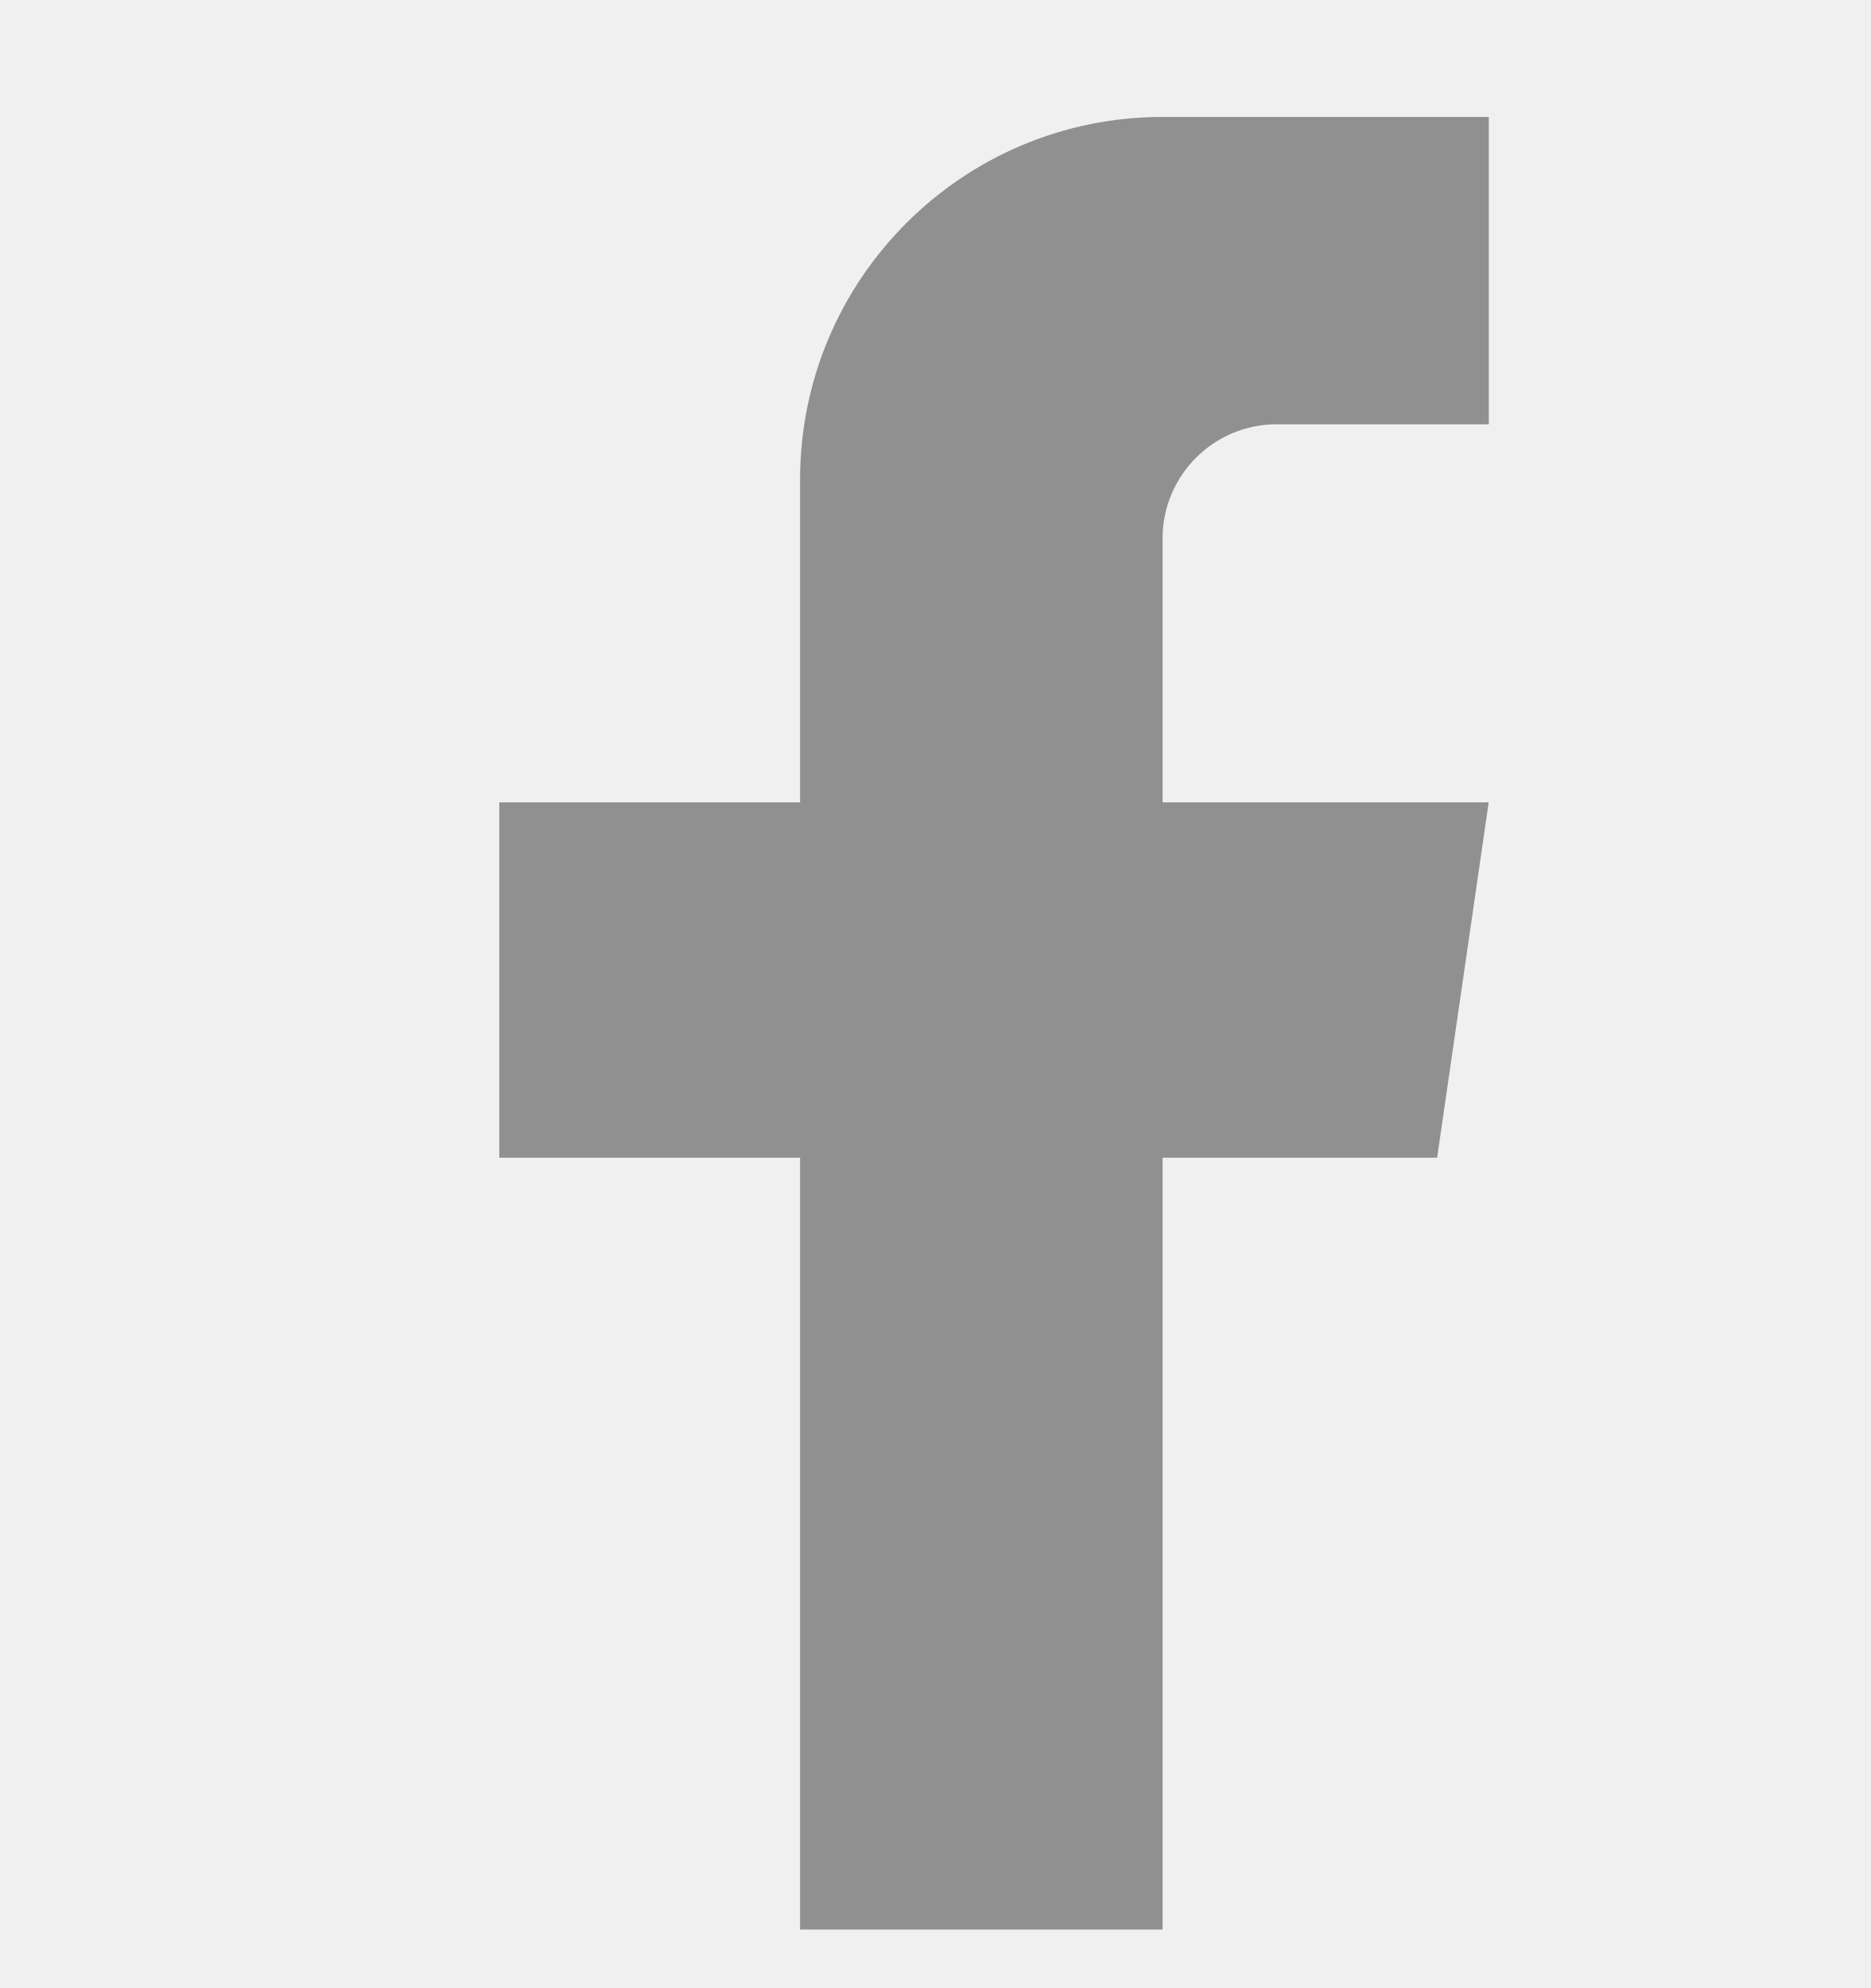
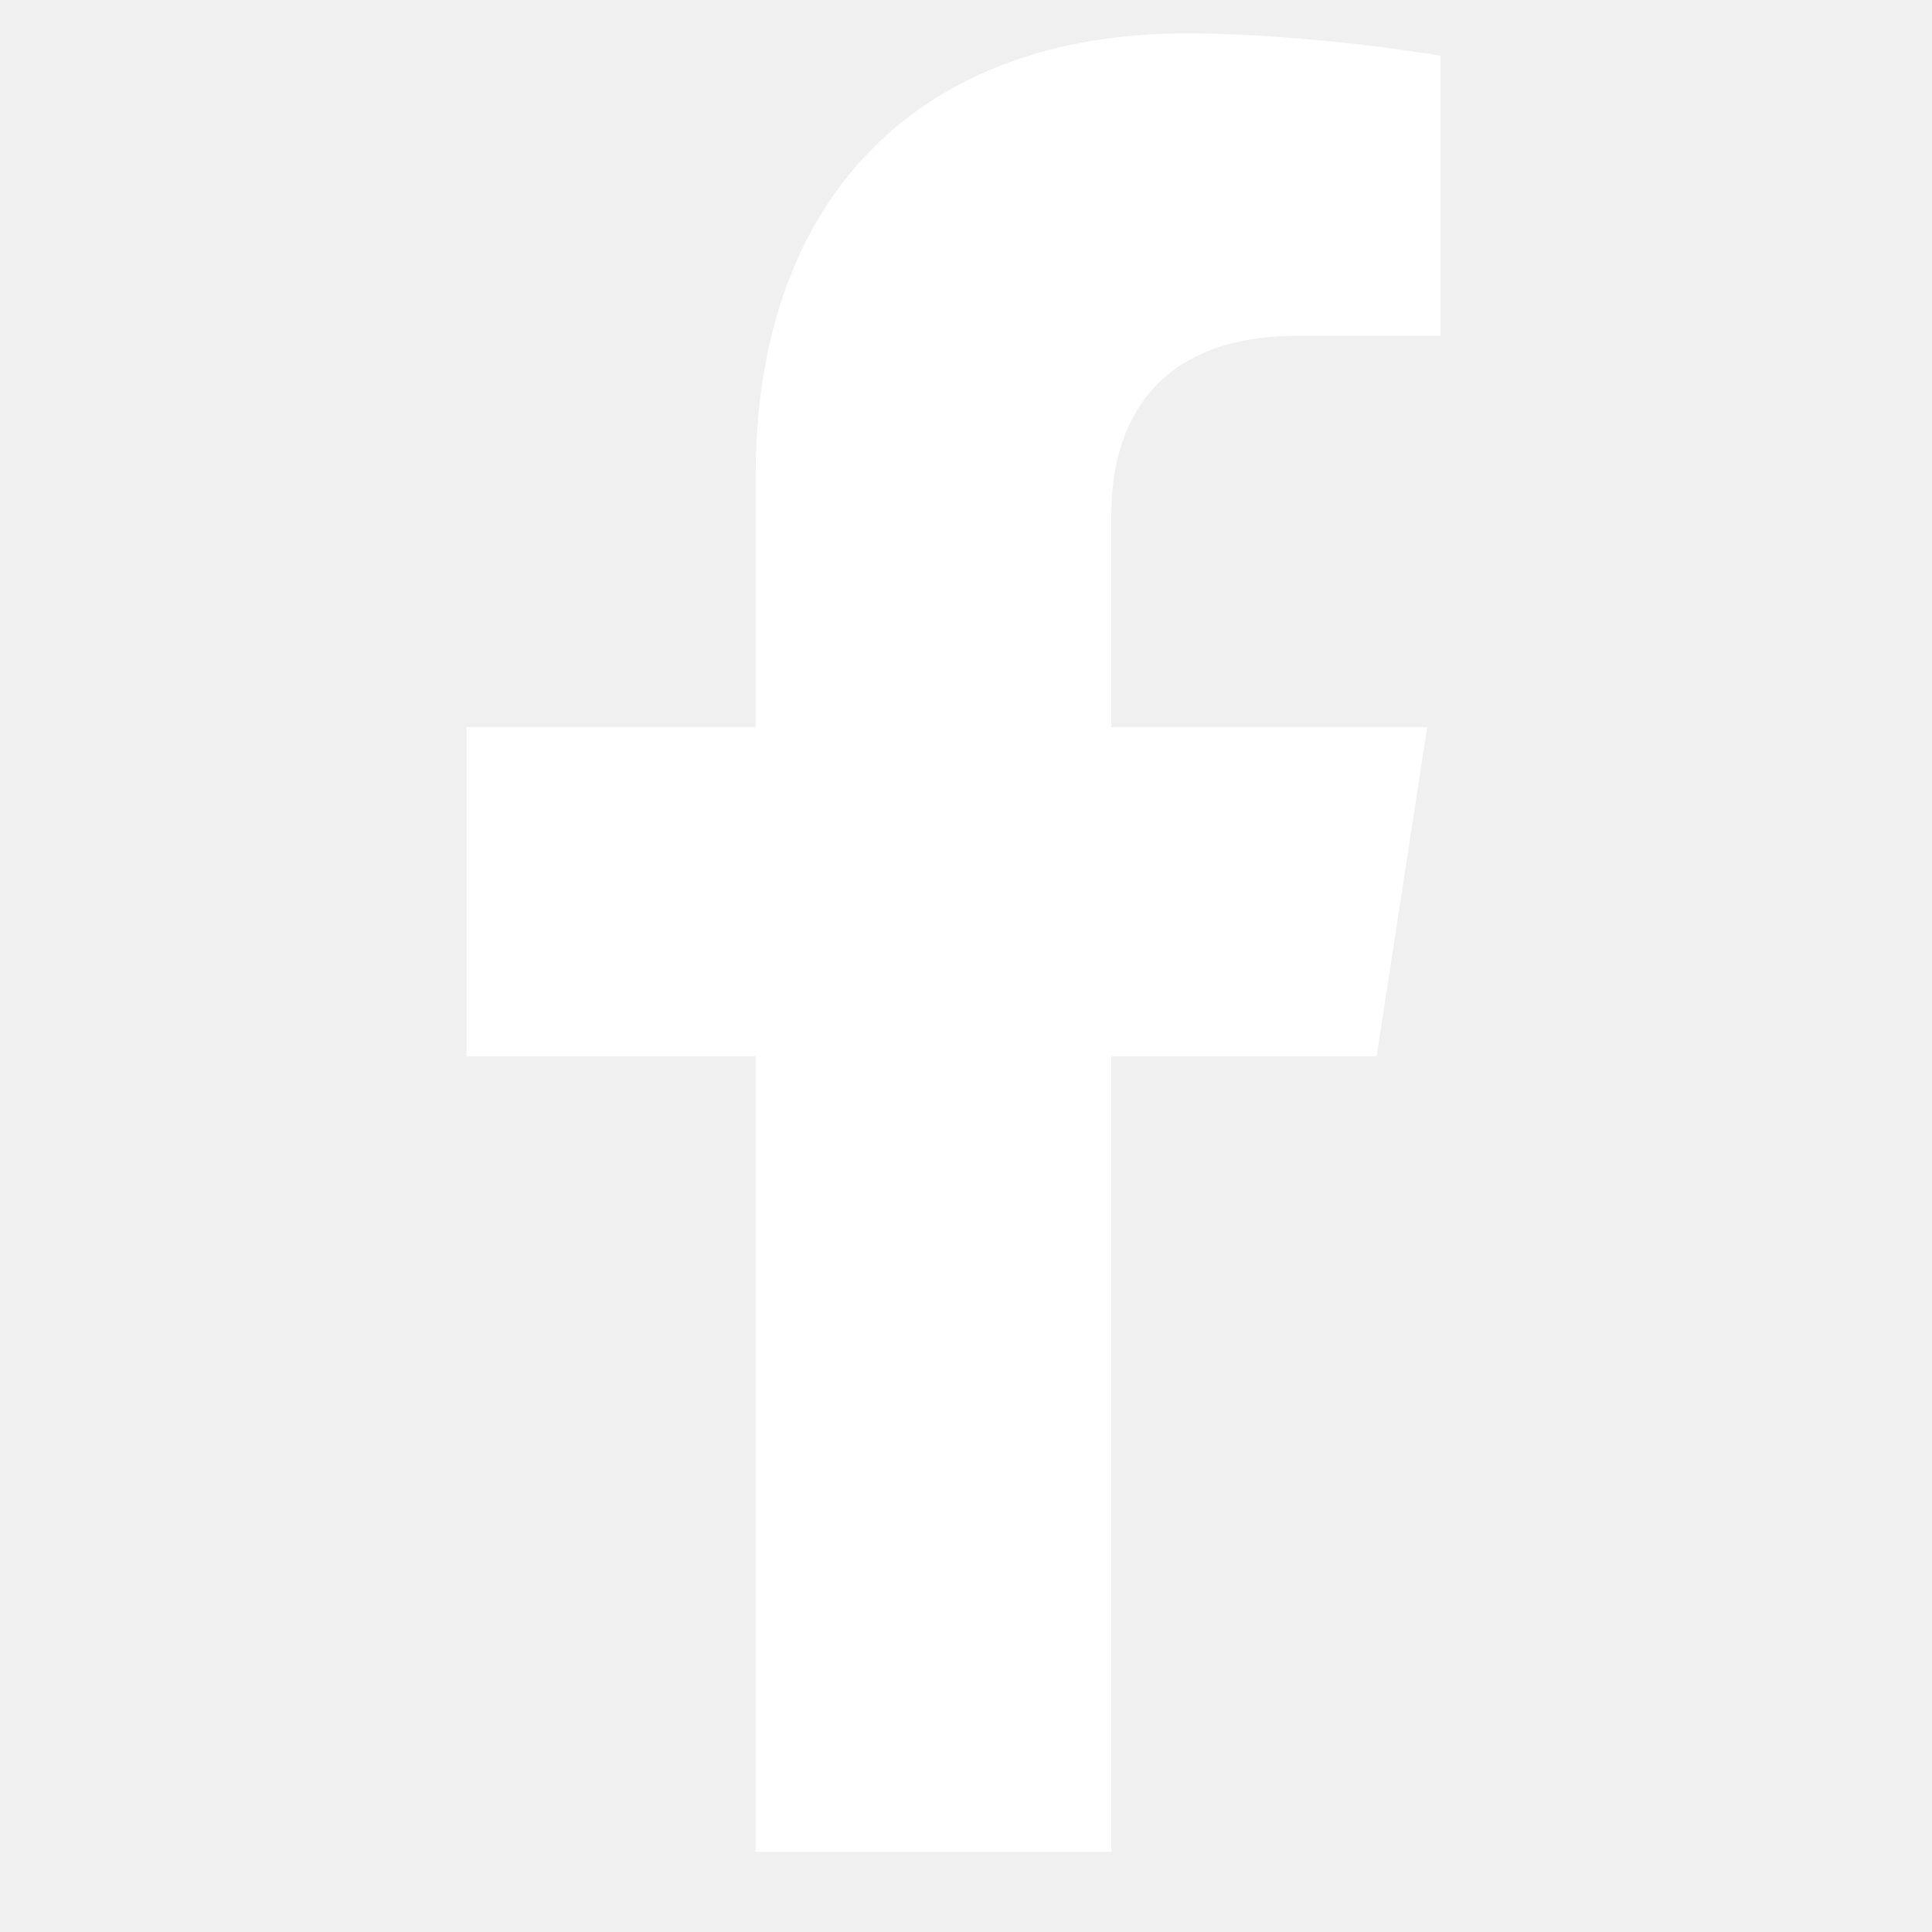
- <svg xmlns="http://www.w3.org/2000/svg" width="16" height="17" viewBox="0 0 16 17" fill="none">
-   <g clip-path="url(#clip0_854_42726)">
-     <path d="M9.942 4.605V6.861H12.731L12.29 9.9H9.942V16.901C9.471 16.966 8.989 17 8.5 17C7.936 17 7.382 16.955 6.842 16.868V9.9H4.27V6.861H6.842V4.101C6.842 2.389 8.23 1 9.942 1V1.001C9.948 1.001 9.952 1 9.957 1H12.732V3.628H10.919C10.38 3.628 9.942 4.065 9.942 4.605L9.942 4.605Z" fill="black" fill-opacity="0.4" />
-   </g>
-   <defs>
-     <clipPath id="clip0_854_42726">
-       <rect width="16" height="16" fill="white" transform="translate(0 0.5)" />
-     </clipPath>
-   </defs>
+ <svg xmlns="http://www.w3.org/2000/svg" width="17" height="17" viewBox="0 0 17 17" fill="none">
+   <path d="M12.113 9.294L12.558 6.398H9.779V4.519C9.779 3.727 10.167 2.955 11.412 2.955H12.675V0.49C12.675 0.49 11.529 0.294 10.433 0.294C8.145 0.294 6.649 1.681 6.649 4.191V6.398H4.105V9.294H6.649V16.294H9.779V9.294H12.113Z" fill="white" />
</svg>
